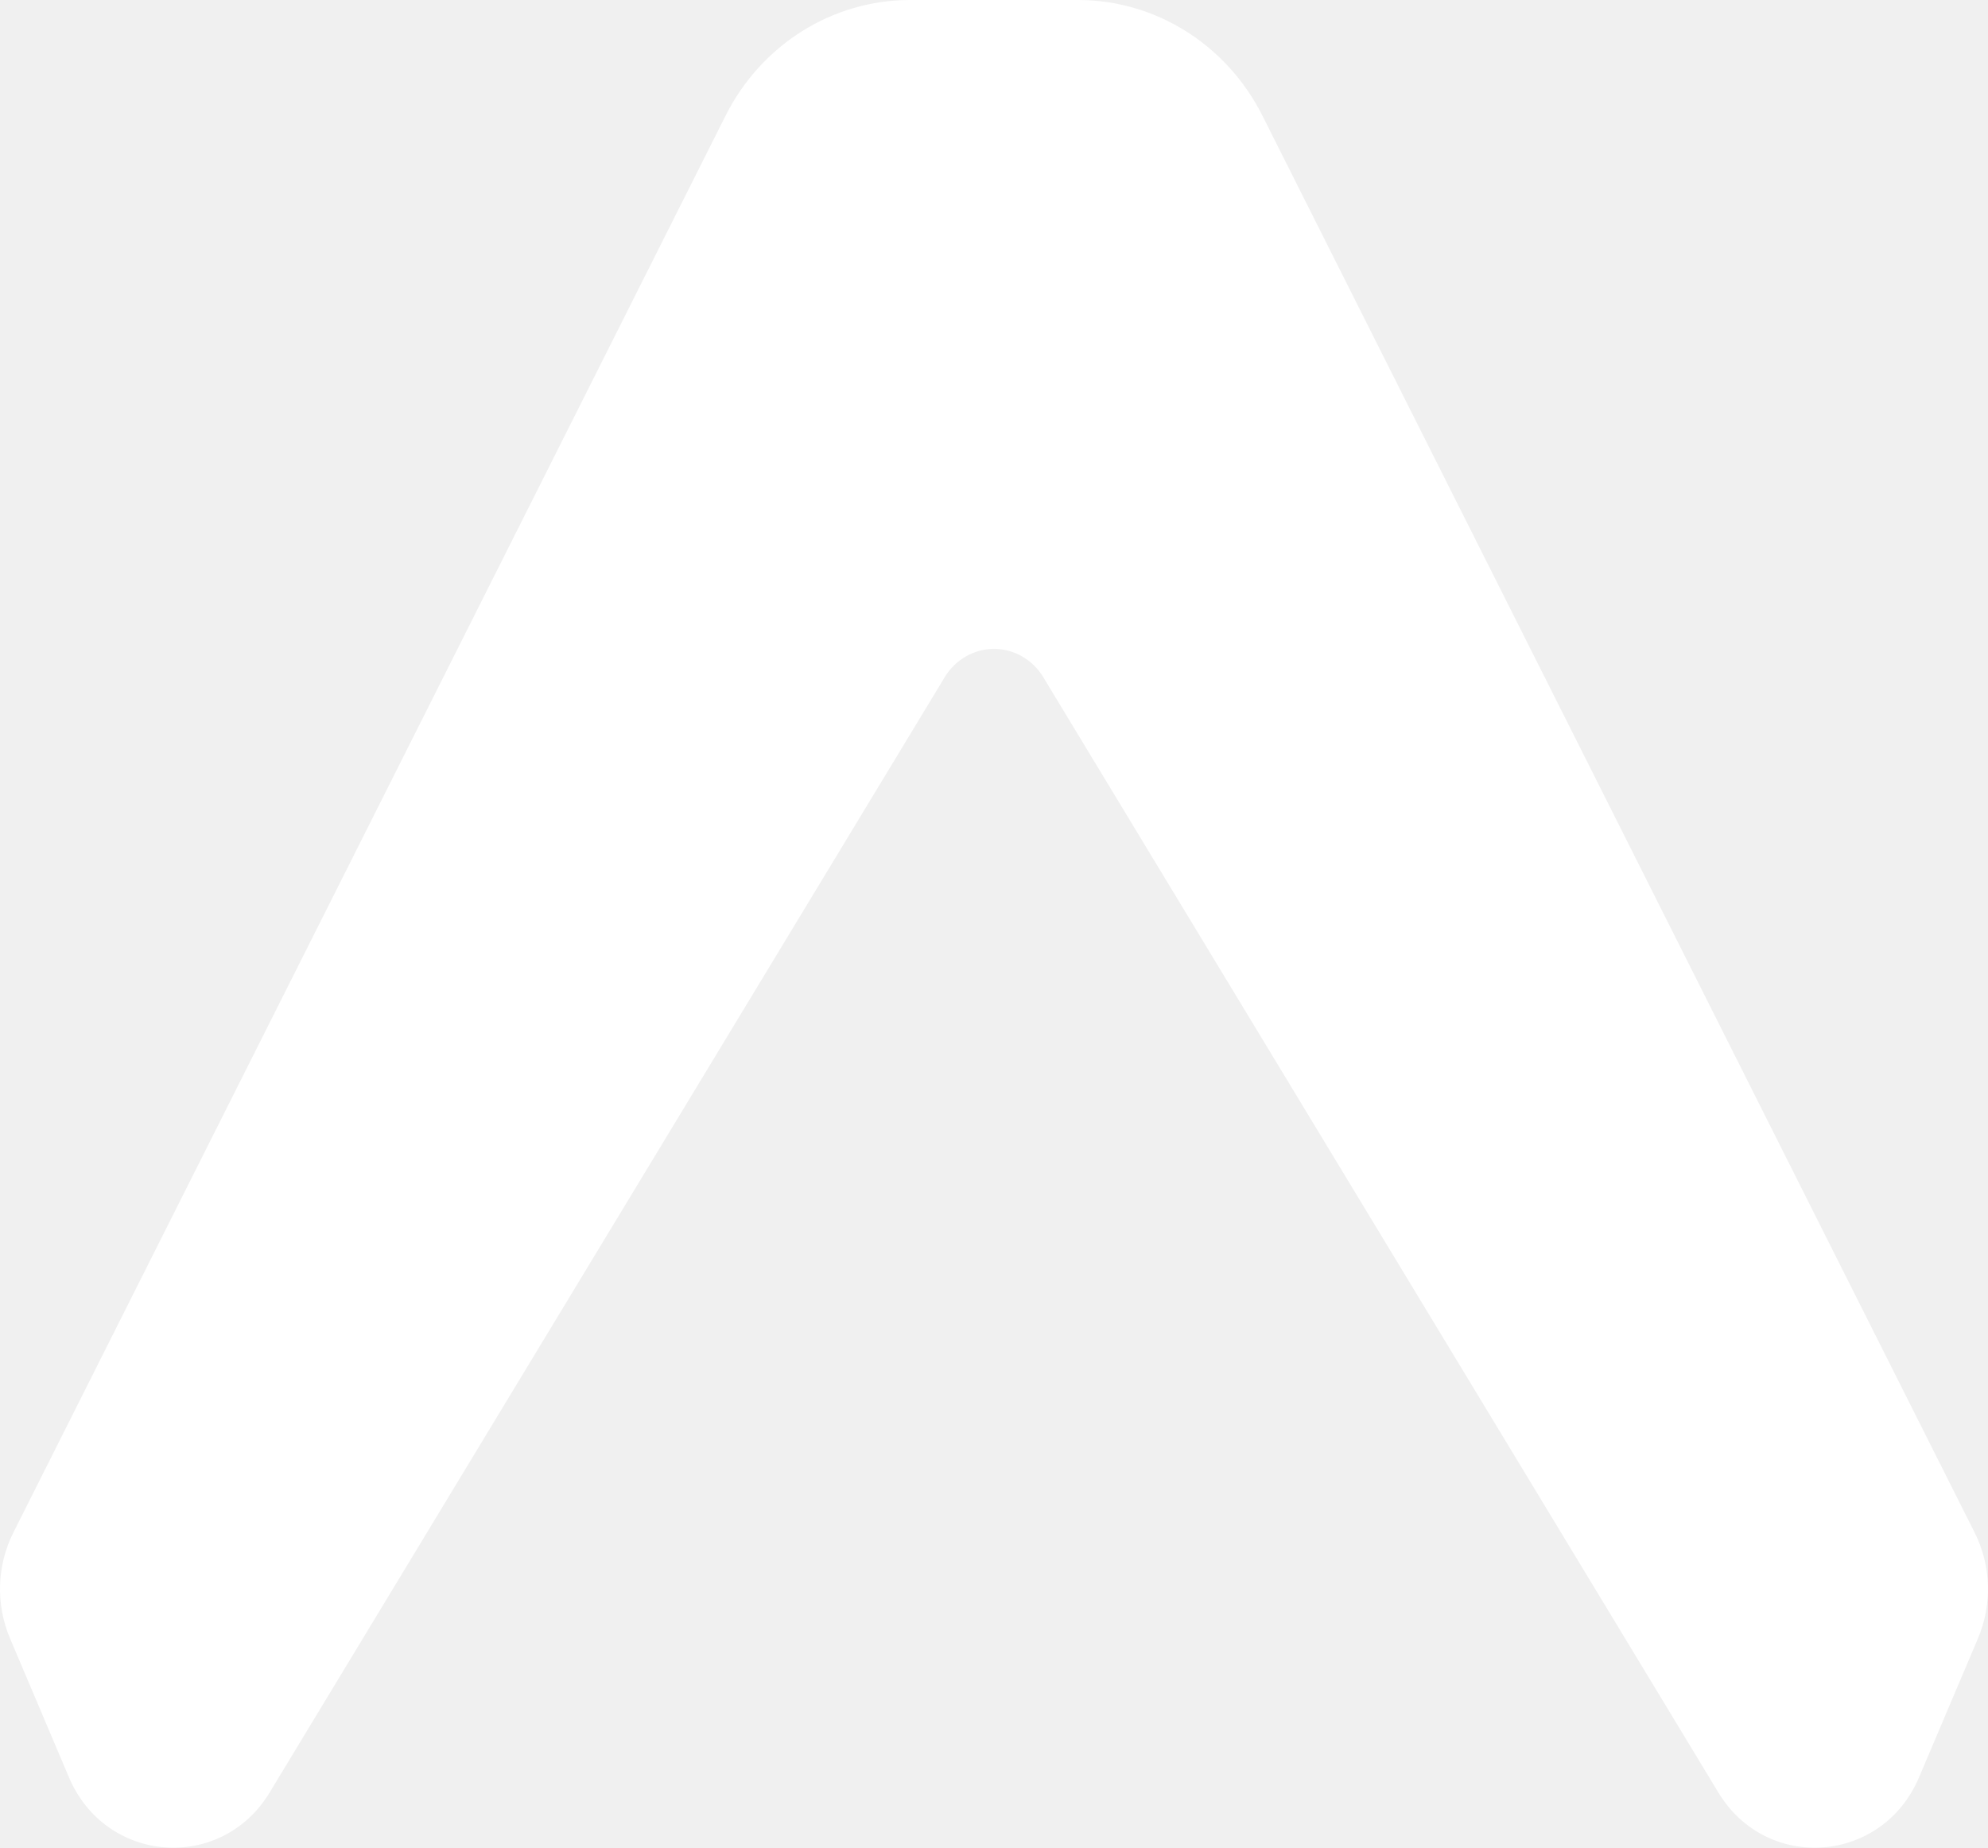
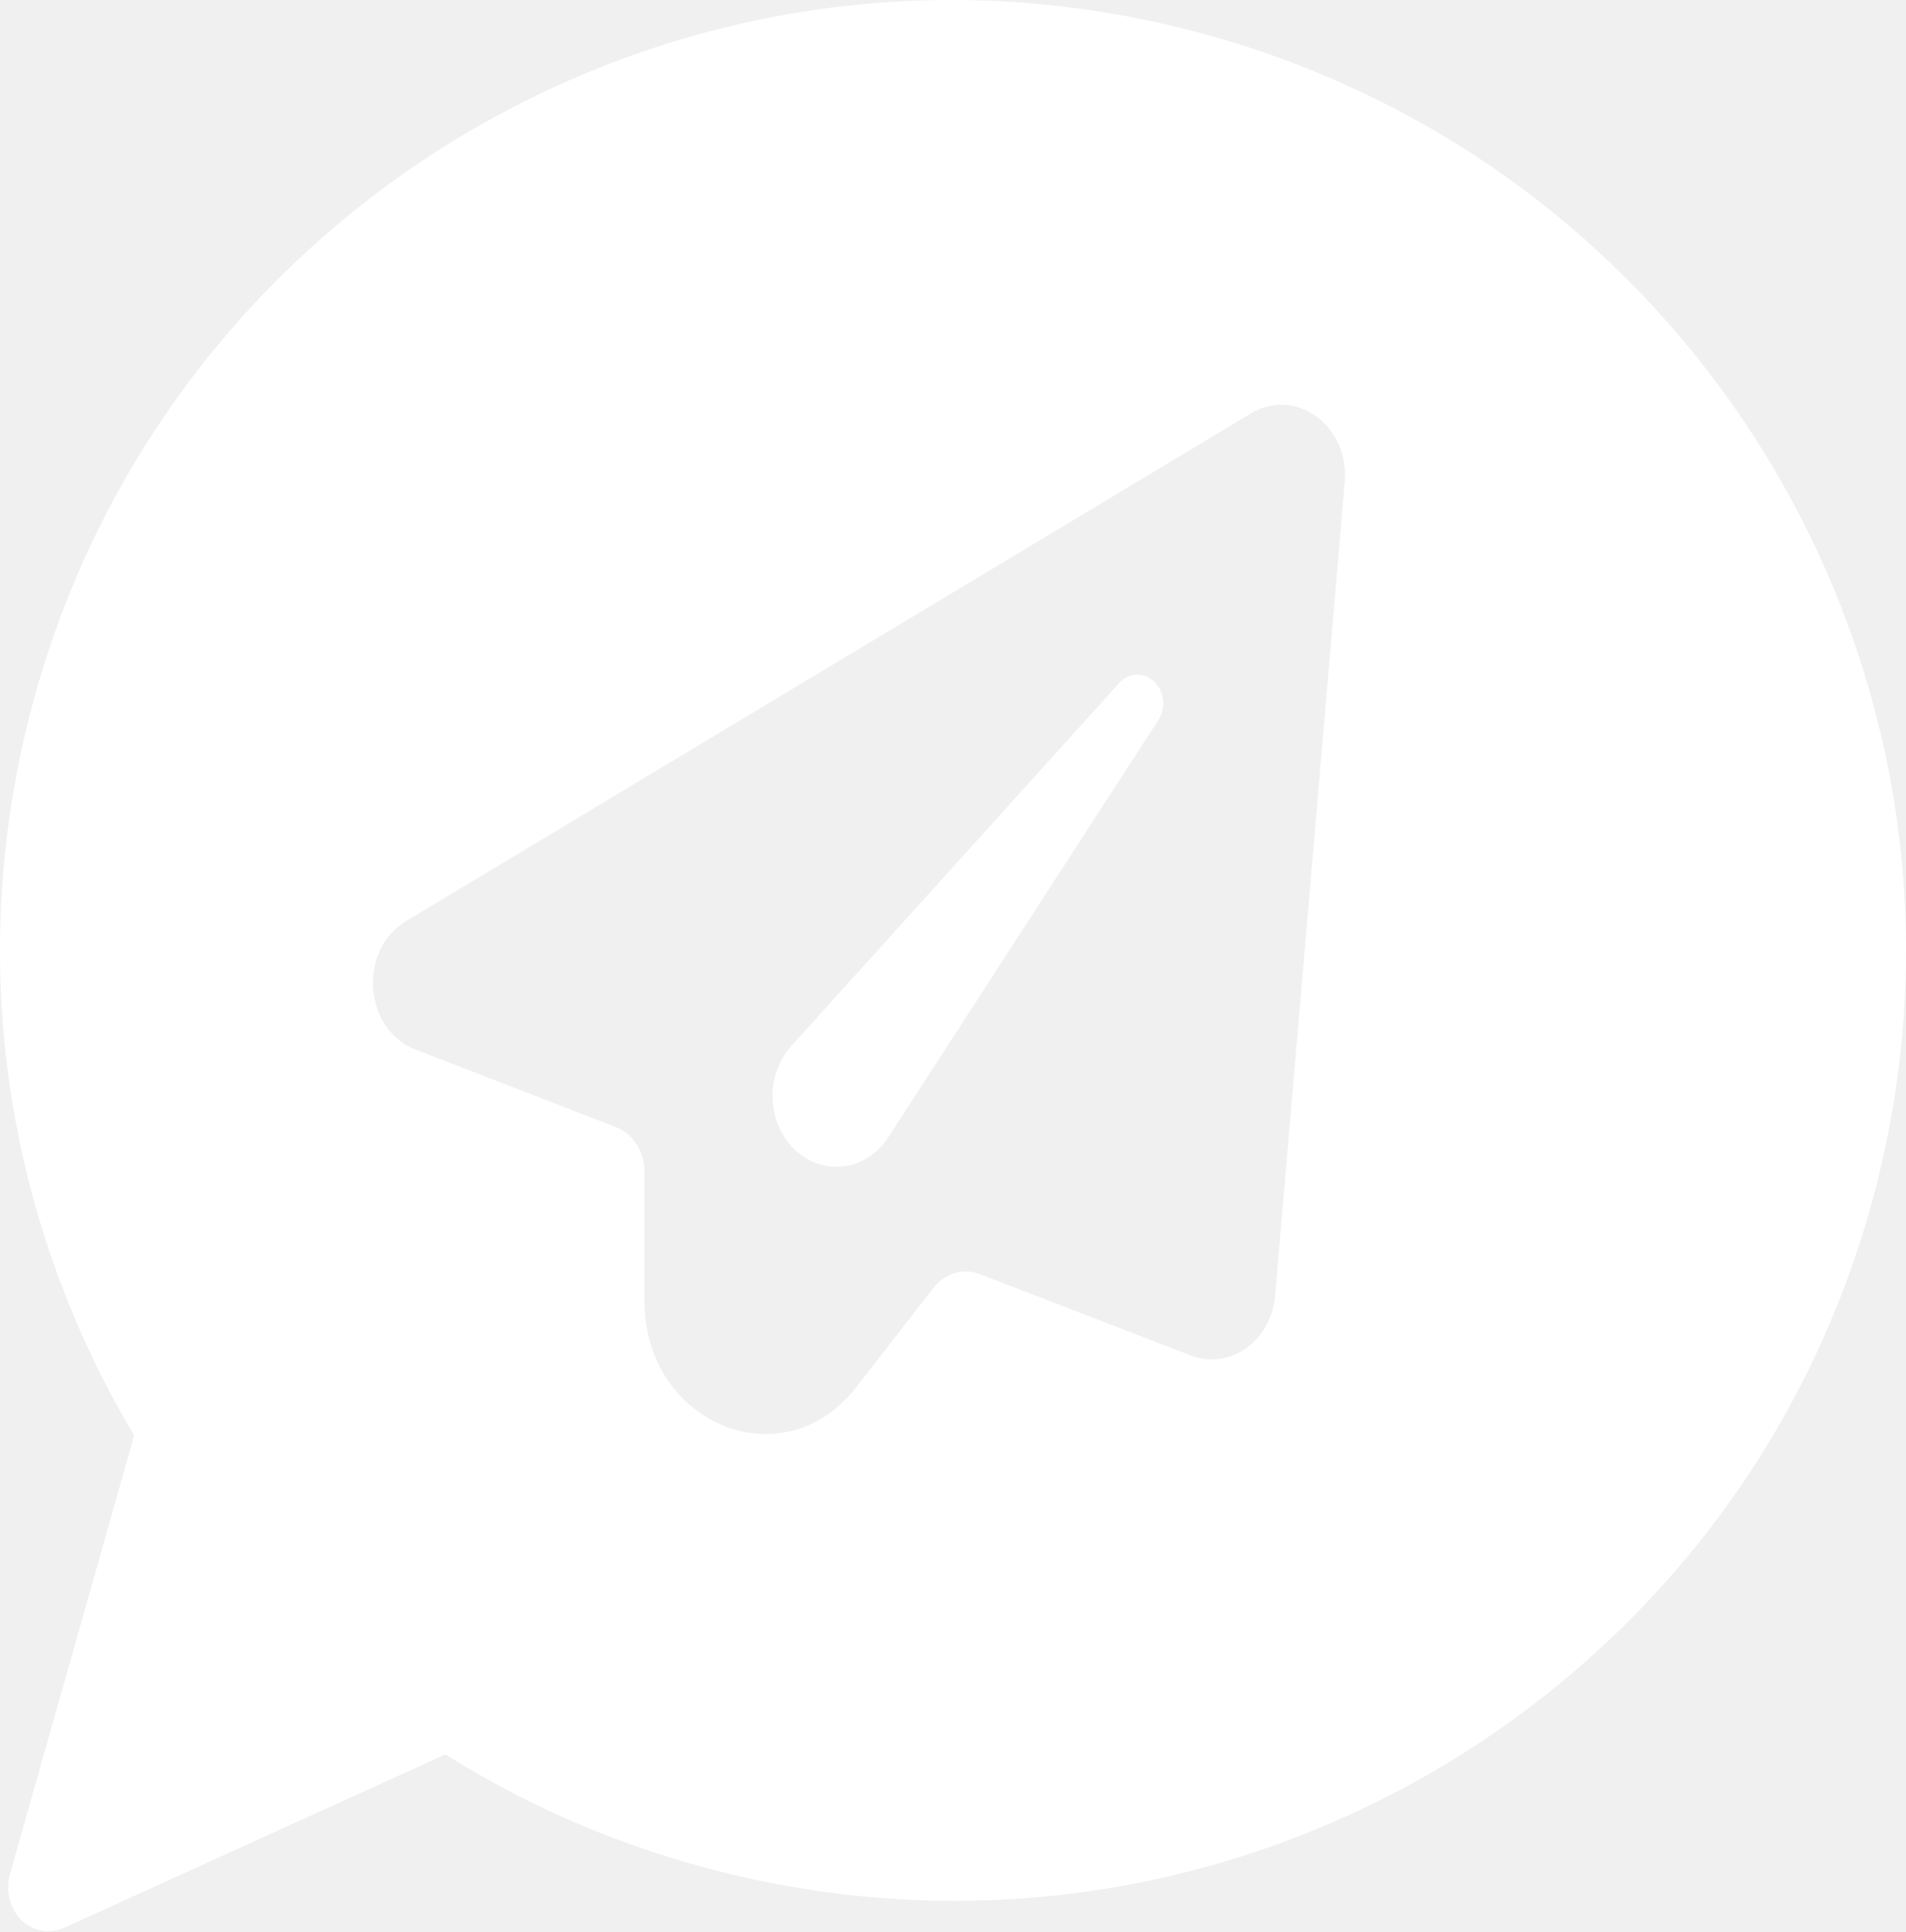
- <svg xmlns="http://www.w3.org/2000/svg" width="652" height="606" viewBox="0 0 652 606" fill="none">
-   <path d="M353.554 0H298.446C273.006 0 249.684 14.635 237.962 37.954L4.38 502.646C-1.043 513.435 -1.451 526.178 3.272 537.313L22.612 582.918C34.648 611.297 72.54 614.156 88.441 587.885L309.863 222.063C313.34 216.317 319.439 212.826 326 212.826C332.561 212.826 338.659 216.317 342.137 222.063L563.559 587.885C579.46 614.156 617.352 611.297 629.388 582.918L648.728 537.313C653.451 526.178 653.043 513.435 647.62 502.646L414.038 37.954C402.316 14.635 378.994 0 353.554 0Z" fill="white" />
+ <svg xmlns="http://www.w3.org/2000/svg" width="598" height="606" viewBox="0 0 598 606" fill="none">
+   <path d="M351.131 214.328C354.179 210.952 359.084 210.809 362.289 214.003C365.357 217.061 365.86 222.182 363.458 225.899L278.711 356.867C272.095 367.091 259.135 369.188 250.154 361.489C240.609 353.306 239.717 337.706 248.252 328.254L351.131 214.328Z" fill="white" />
+   <path fill-rule="evenodd" clip-rule="evenodd" d="M8.435 227.941C47.222 67.911 208.754 -30.348 369.228 8.473C529.702 47.294 628.35 208.494 589.564 368.524C550.778 528.553 389.245 626.812 228.771 587.991C196.362 580.151 166.478 567.315 139.735 550.51L20.297 604.83C10.026 609.501 -0.091 599.442 3.196 587.829L42.047 450.547L42.135 450.529C3.575 385.896 -10.672 306.776 8.435 227.941ZM421.906 151.267C423.413 133.626 406.528 121.27 392.464 129.723L127.457 288.995C112.207 298.162 114.019 323.009 130.398 329.35L193.246 353.679C198.593 355.75 202.171 361.34 202.172 367.612V408.098C202.173 446.872 245.703 464.768 268.556 435.39L292.893 404.103C296.465 399.511 302.21 397.803 307.379 399.796L373.598 425.336C385.849 430.06 398.856 420.816 400.08 406.516L421.906 151.267Z" fill="white" />
</svg>
